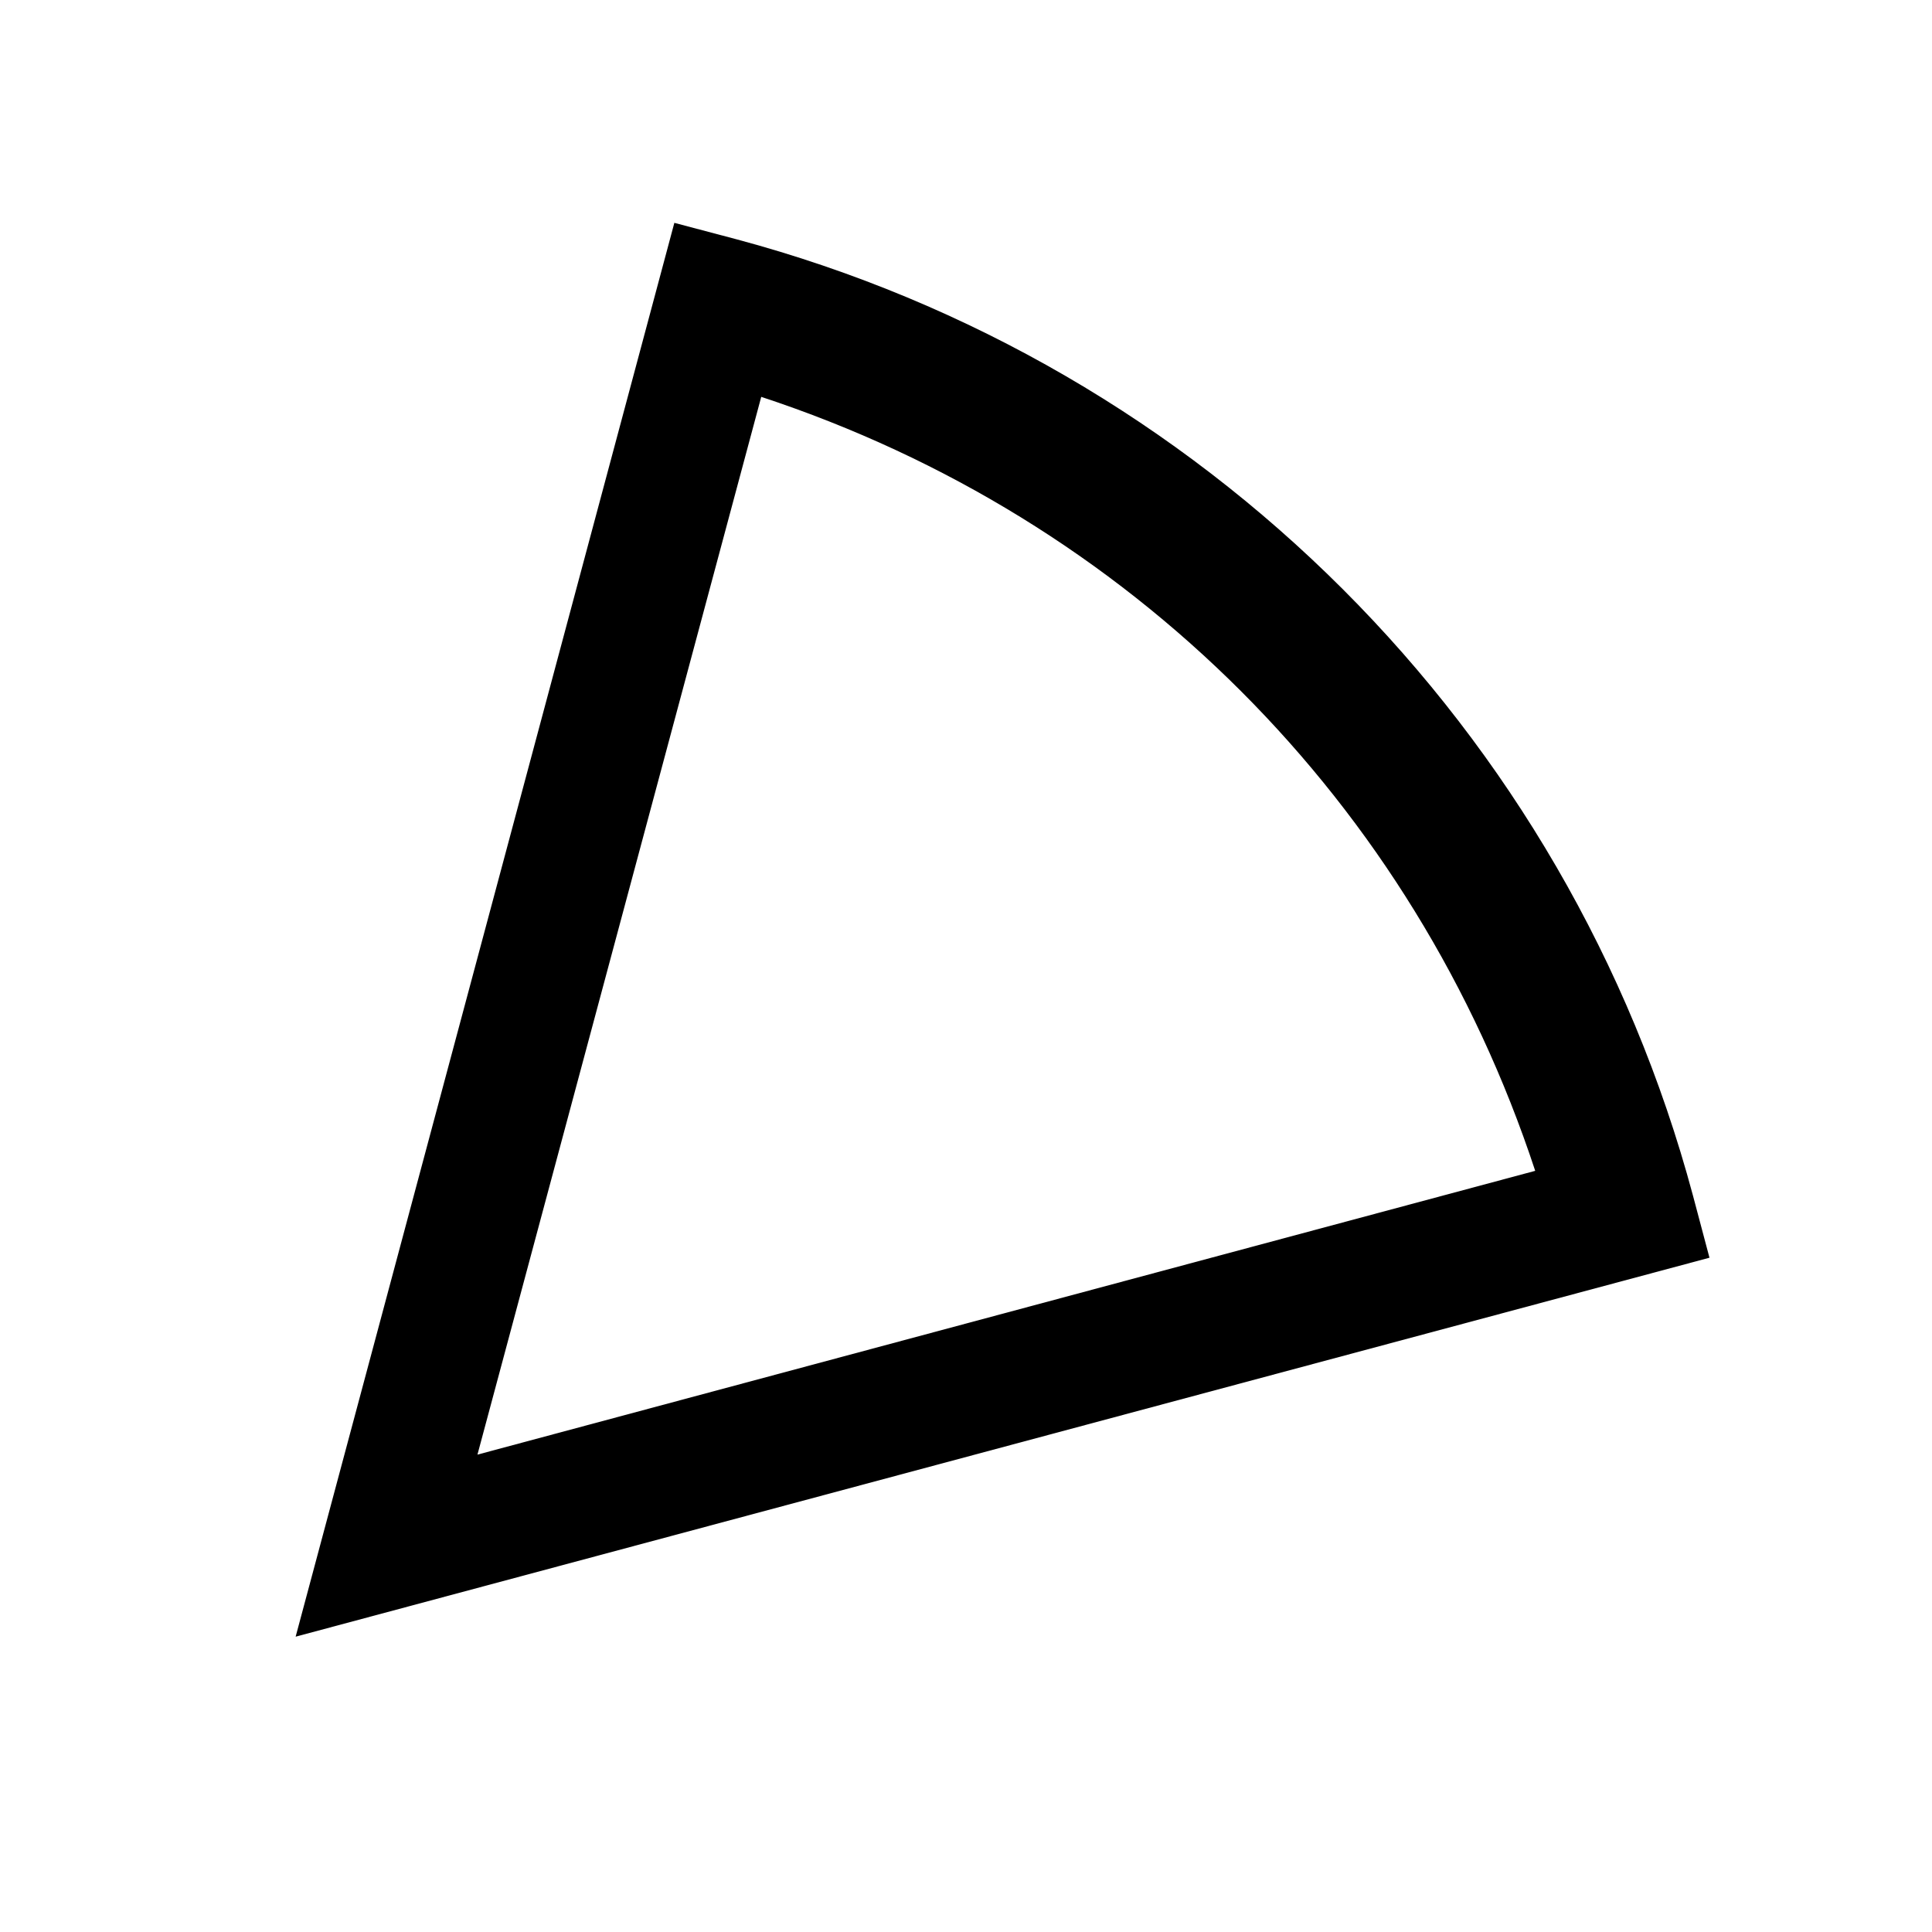
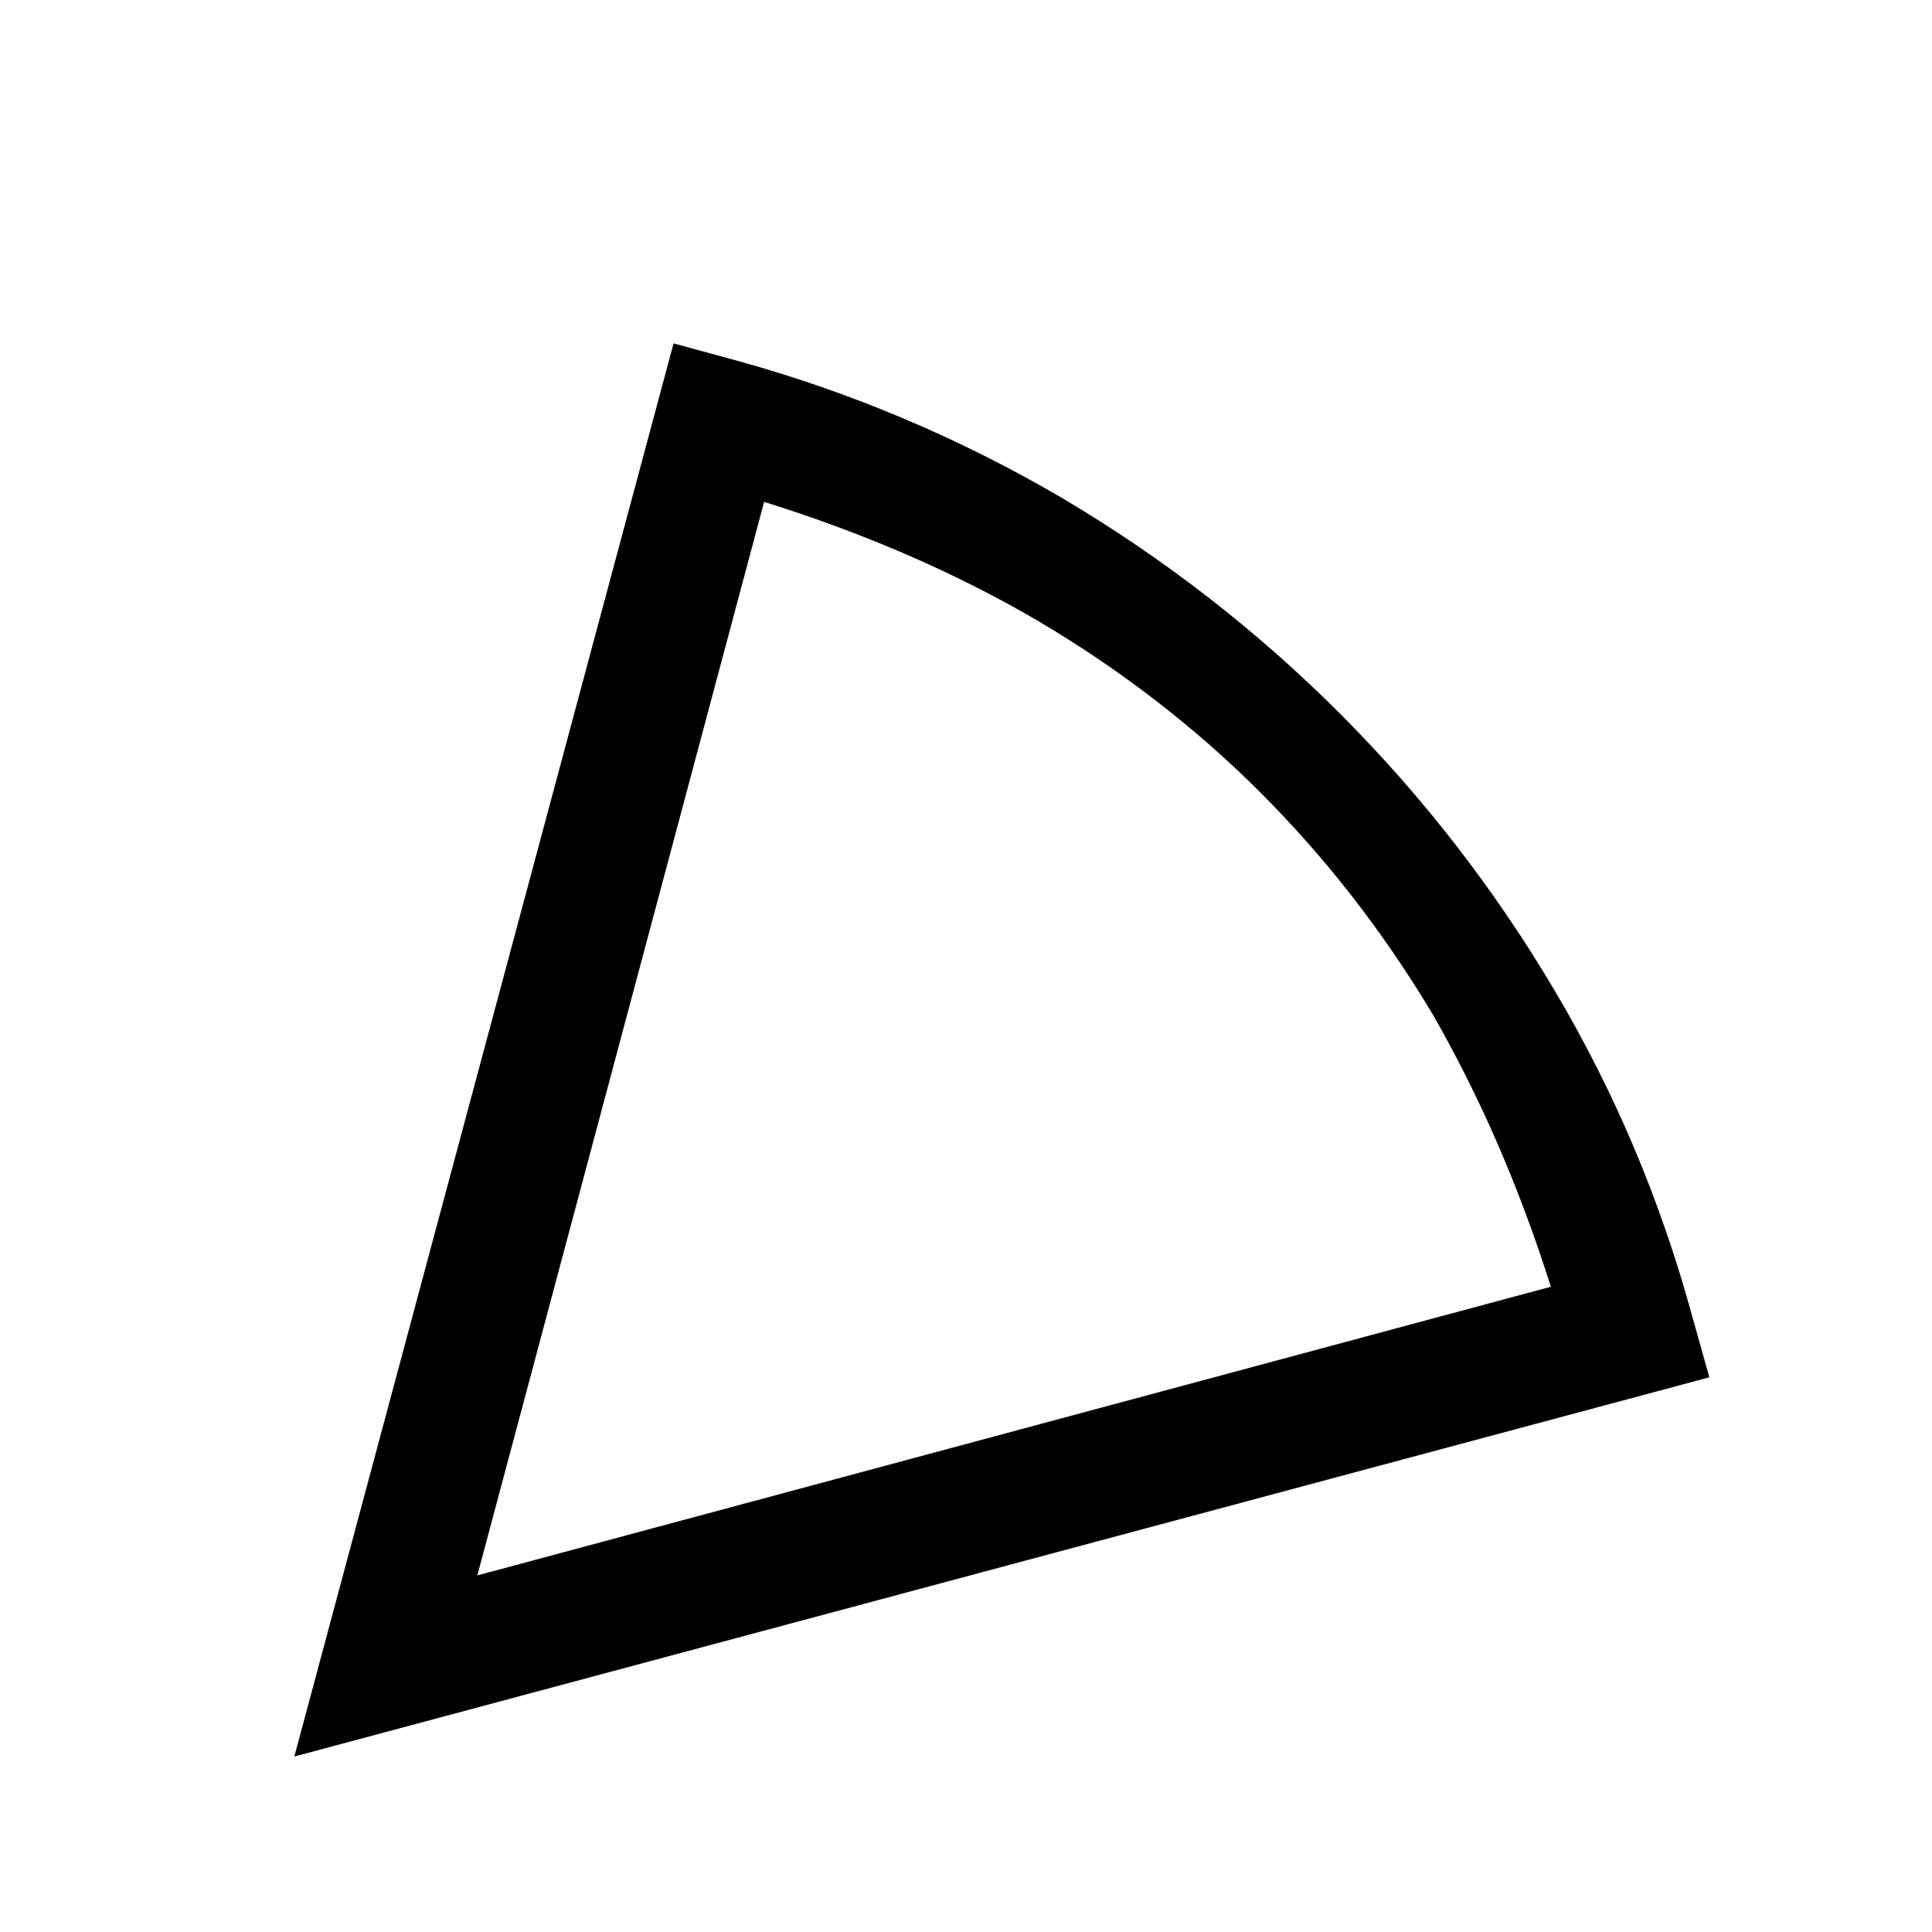
- <svg xmlns="http://www.w3.org/2000/svg" width="7.938mm" height="7.938mm" viewBox="0 0 7.938 7.938" version="1.1" id="svg8">
-   <defs id="defs2" />
-   <g id="layer1" style="display:inline" transform="translate(-121.7083,-163.3854)">
-     <path style="color:#000000;font-style:normal;font-variant:normal;font-weight:normal;font-stretch:normal;font-size:medium;line-height:normal;font-family:sans-serif;font-variant-ligatures:normal;font-variant-position:normal;font-variant-caps:normal;font-variant-numeric:normal;font-variant-alternates:normal;font-feature-settings:normal;text-indent:0;text-align:start;text-decoration:none;text-decoration-line:none;text-decoration-style:solid;text-decoration-color:#000000;letter-spacing:normal;word-spacing:normal;text-transform:none;writing-mode:lr-tb;direction:ltr;text-orientation:mixed;dominant-baseline:auto;baseline-shift:baseline;text-anchor:start;white-space:normal;shape-padding:0;clip-rule:nonzero;display:inline;overflow:visible;visibility:visible;opacity:1;isolation:auto;mix-blend-mode:normal;color-interpolation:sRGB;color-interpolation-filters:linearRGB;solid-color:#000000;solid-opacity:1;vector-effect:none;fill:#000000;fill-opacity:1;fill-rule:nonzero;stroke:none;stroke-width:0.529;stroke-linecap:butt;stroke-linejoin:miter;stroke-miterlimit:4;stroke-dasharray:none;stroke-dashoffset:0;stroke-opacity:1;color-rendering:auto;image-rendering:auto;shape-rendering:auto;text-rendering:auto;enable-background:accumulate" d="m 124.479,164.301 -0.068,0.254 -1.488,5.555 5.809,-1.557 -0.068,-0.256 c -0.514,-1.917 -2.011,-3.414 -3.928,-3.928 z m 0.357,0.715 c 1.515,0.499 2.681,1.665 3.18,3.18 l -4.346,1.166 z" id="path6005" />
+ <svg xmlns="http://www.w3.org/2000/svg" version="1.1" viewBox="0 -64 1024 1024">
+   <g transform="matrix(1 0 0 -1 0 960)">
+     <path fill="currentColor" d="M390 833q91 -25 173 -73q81 -48 147 -114t114 -147t73 -173l9 -32l-750 -201l201 749zM253 189l569 153q-25 79 -63 145q-39 65 -91 117t-118 91q-65 38 -145 63z" />
  </g>
</svg>
